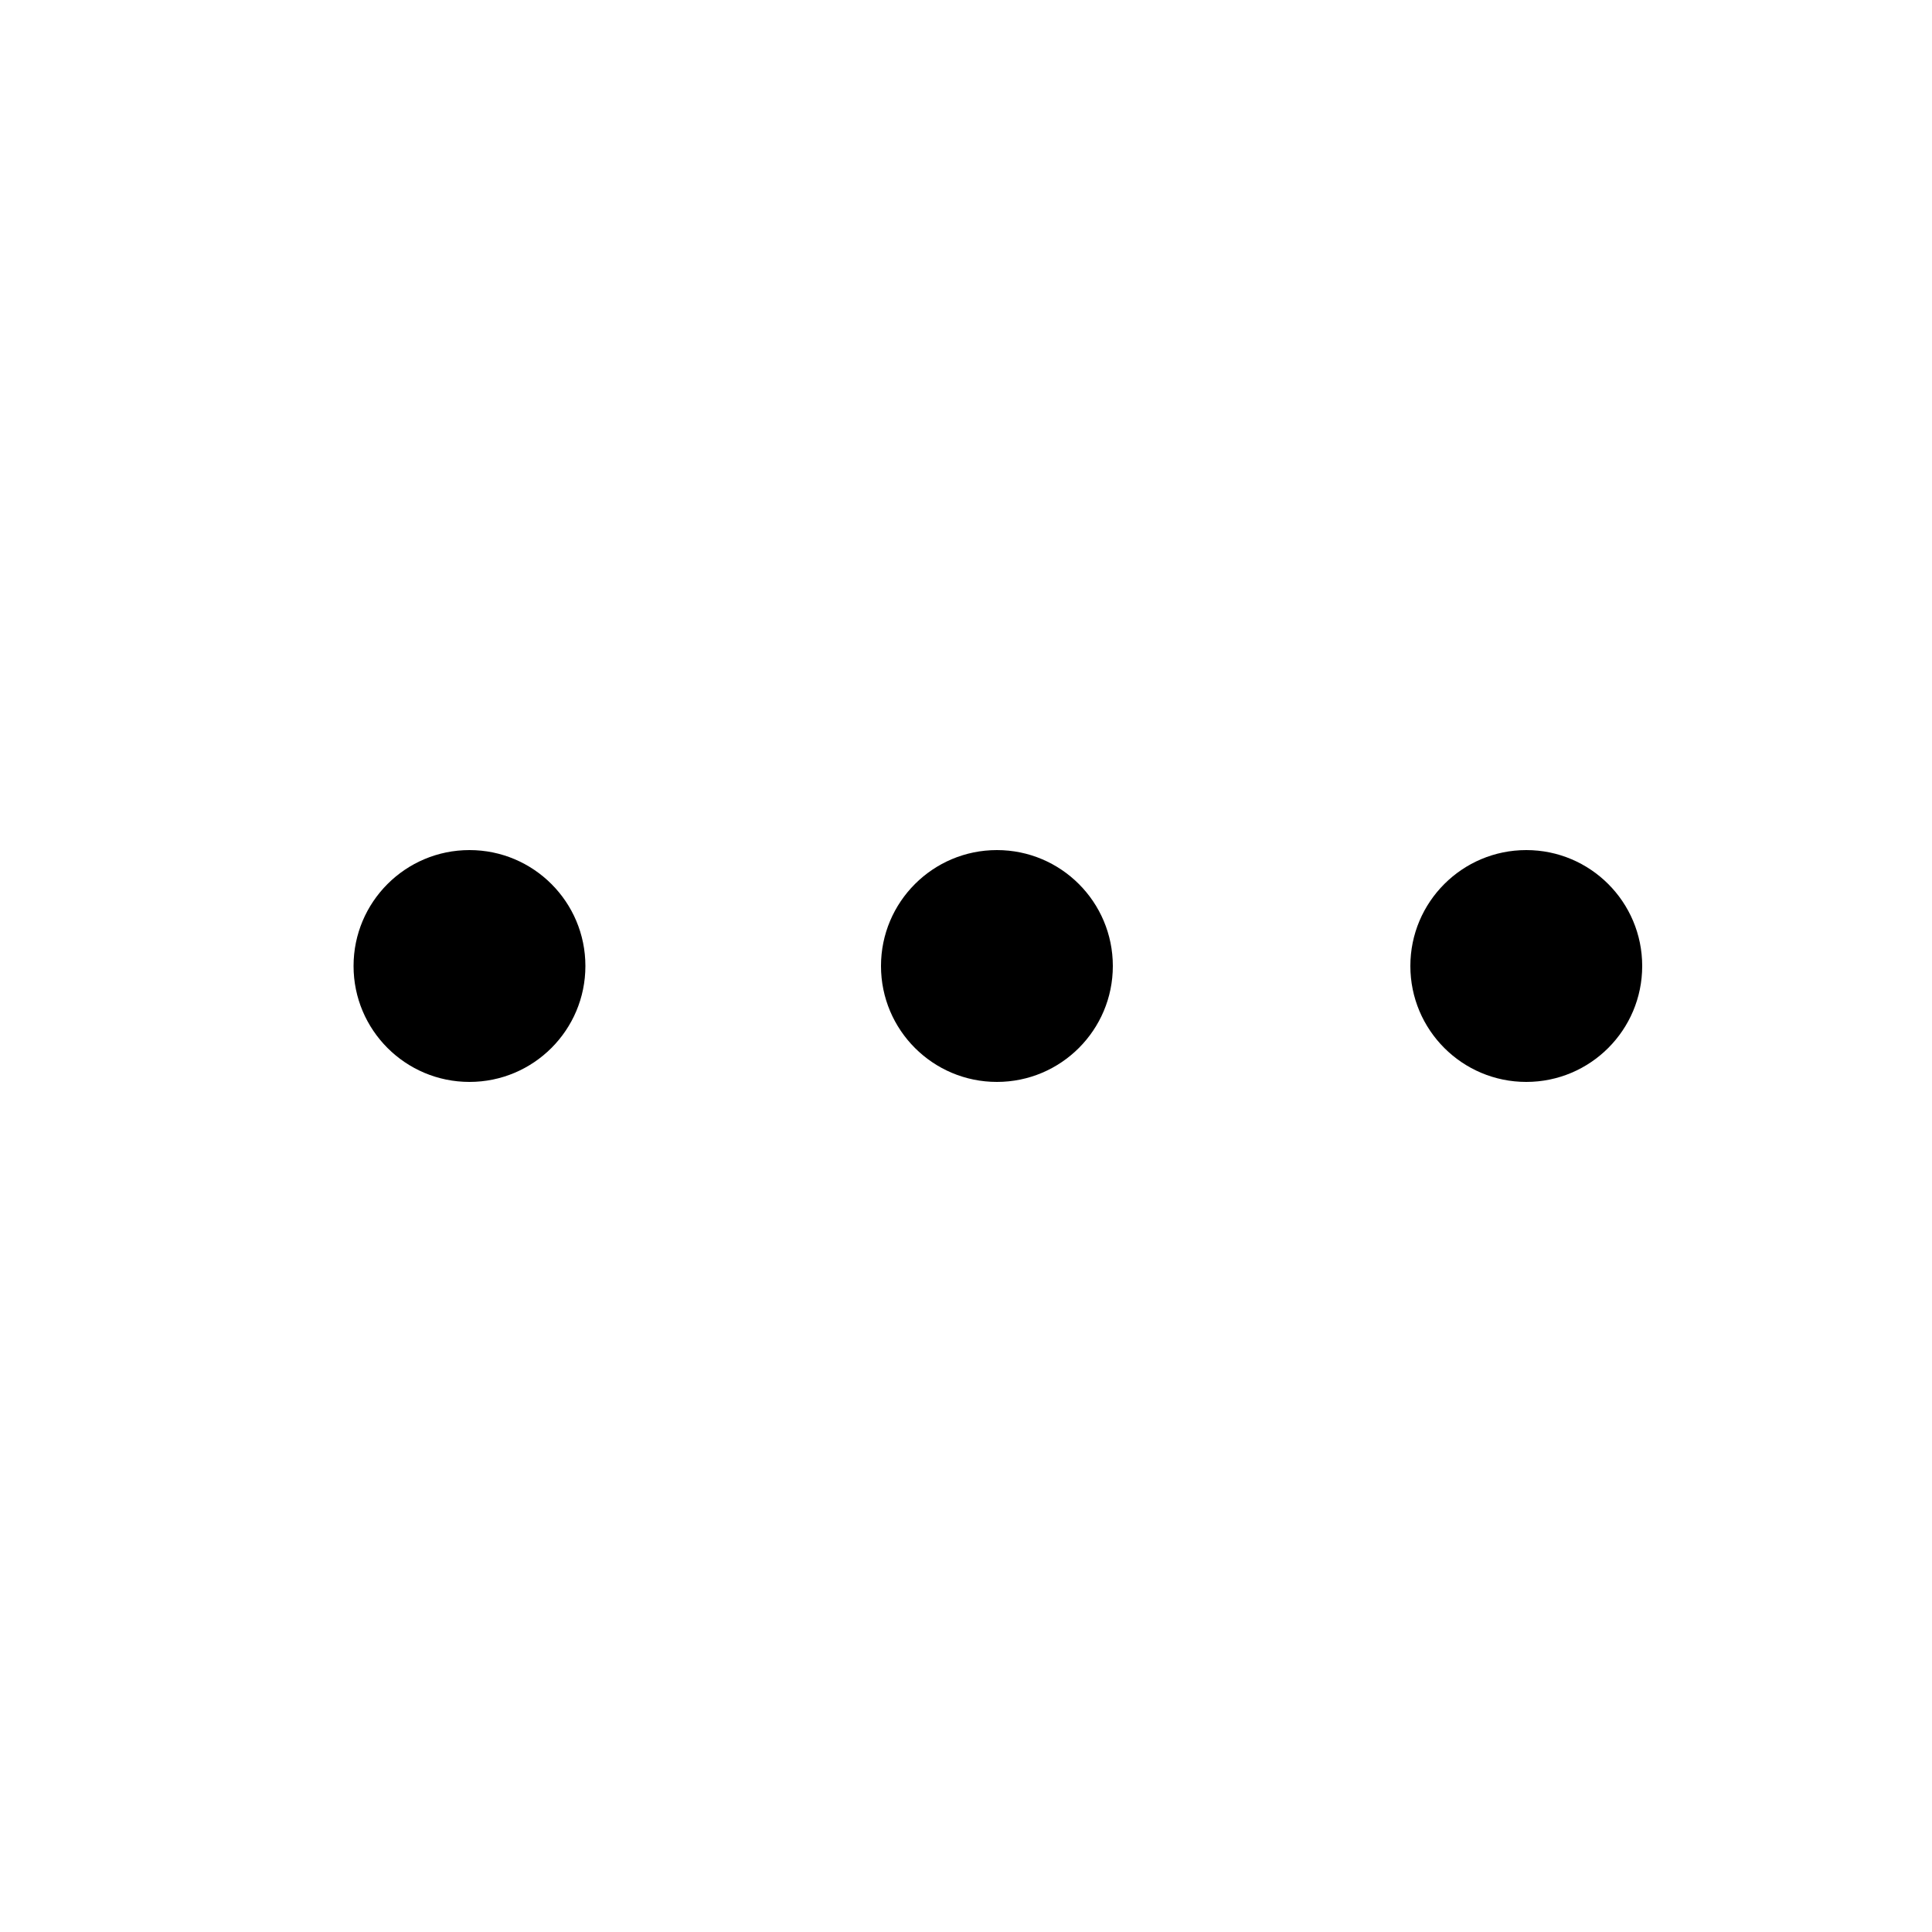
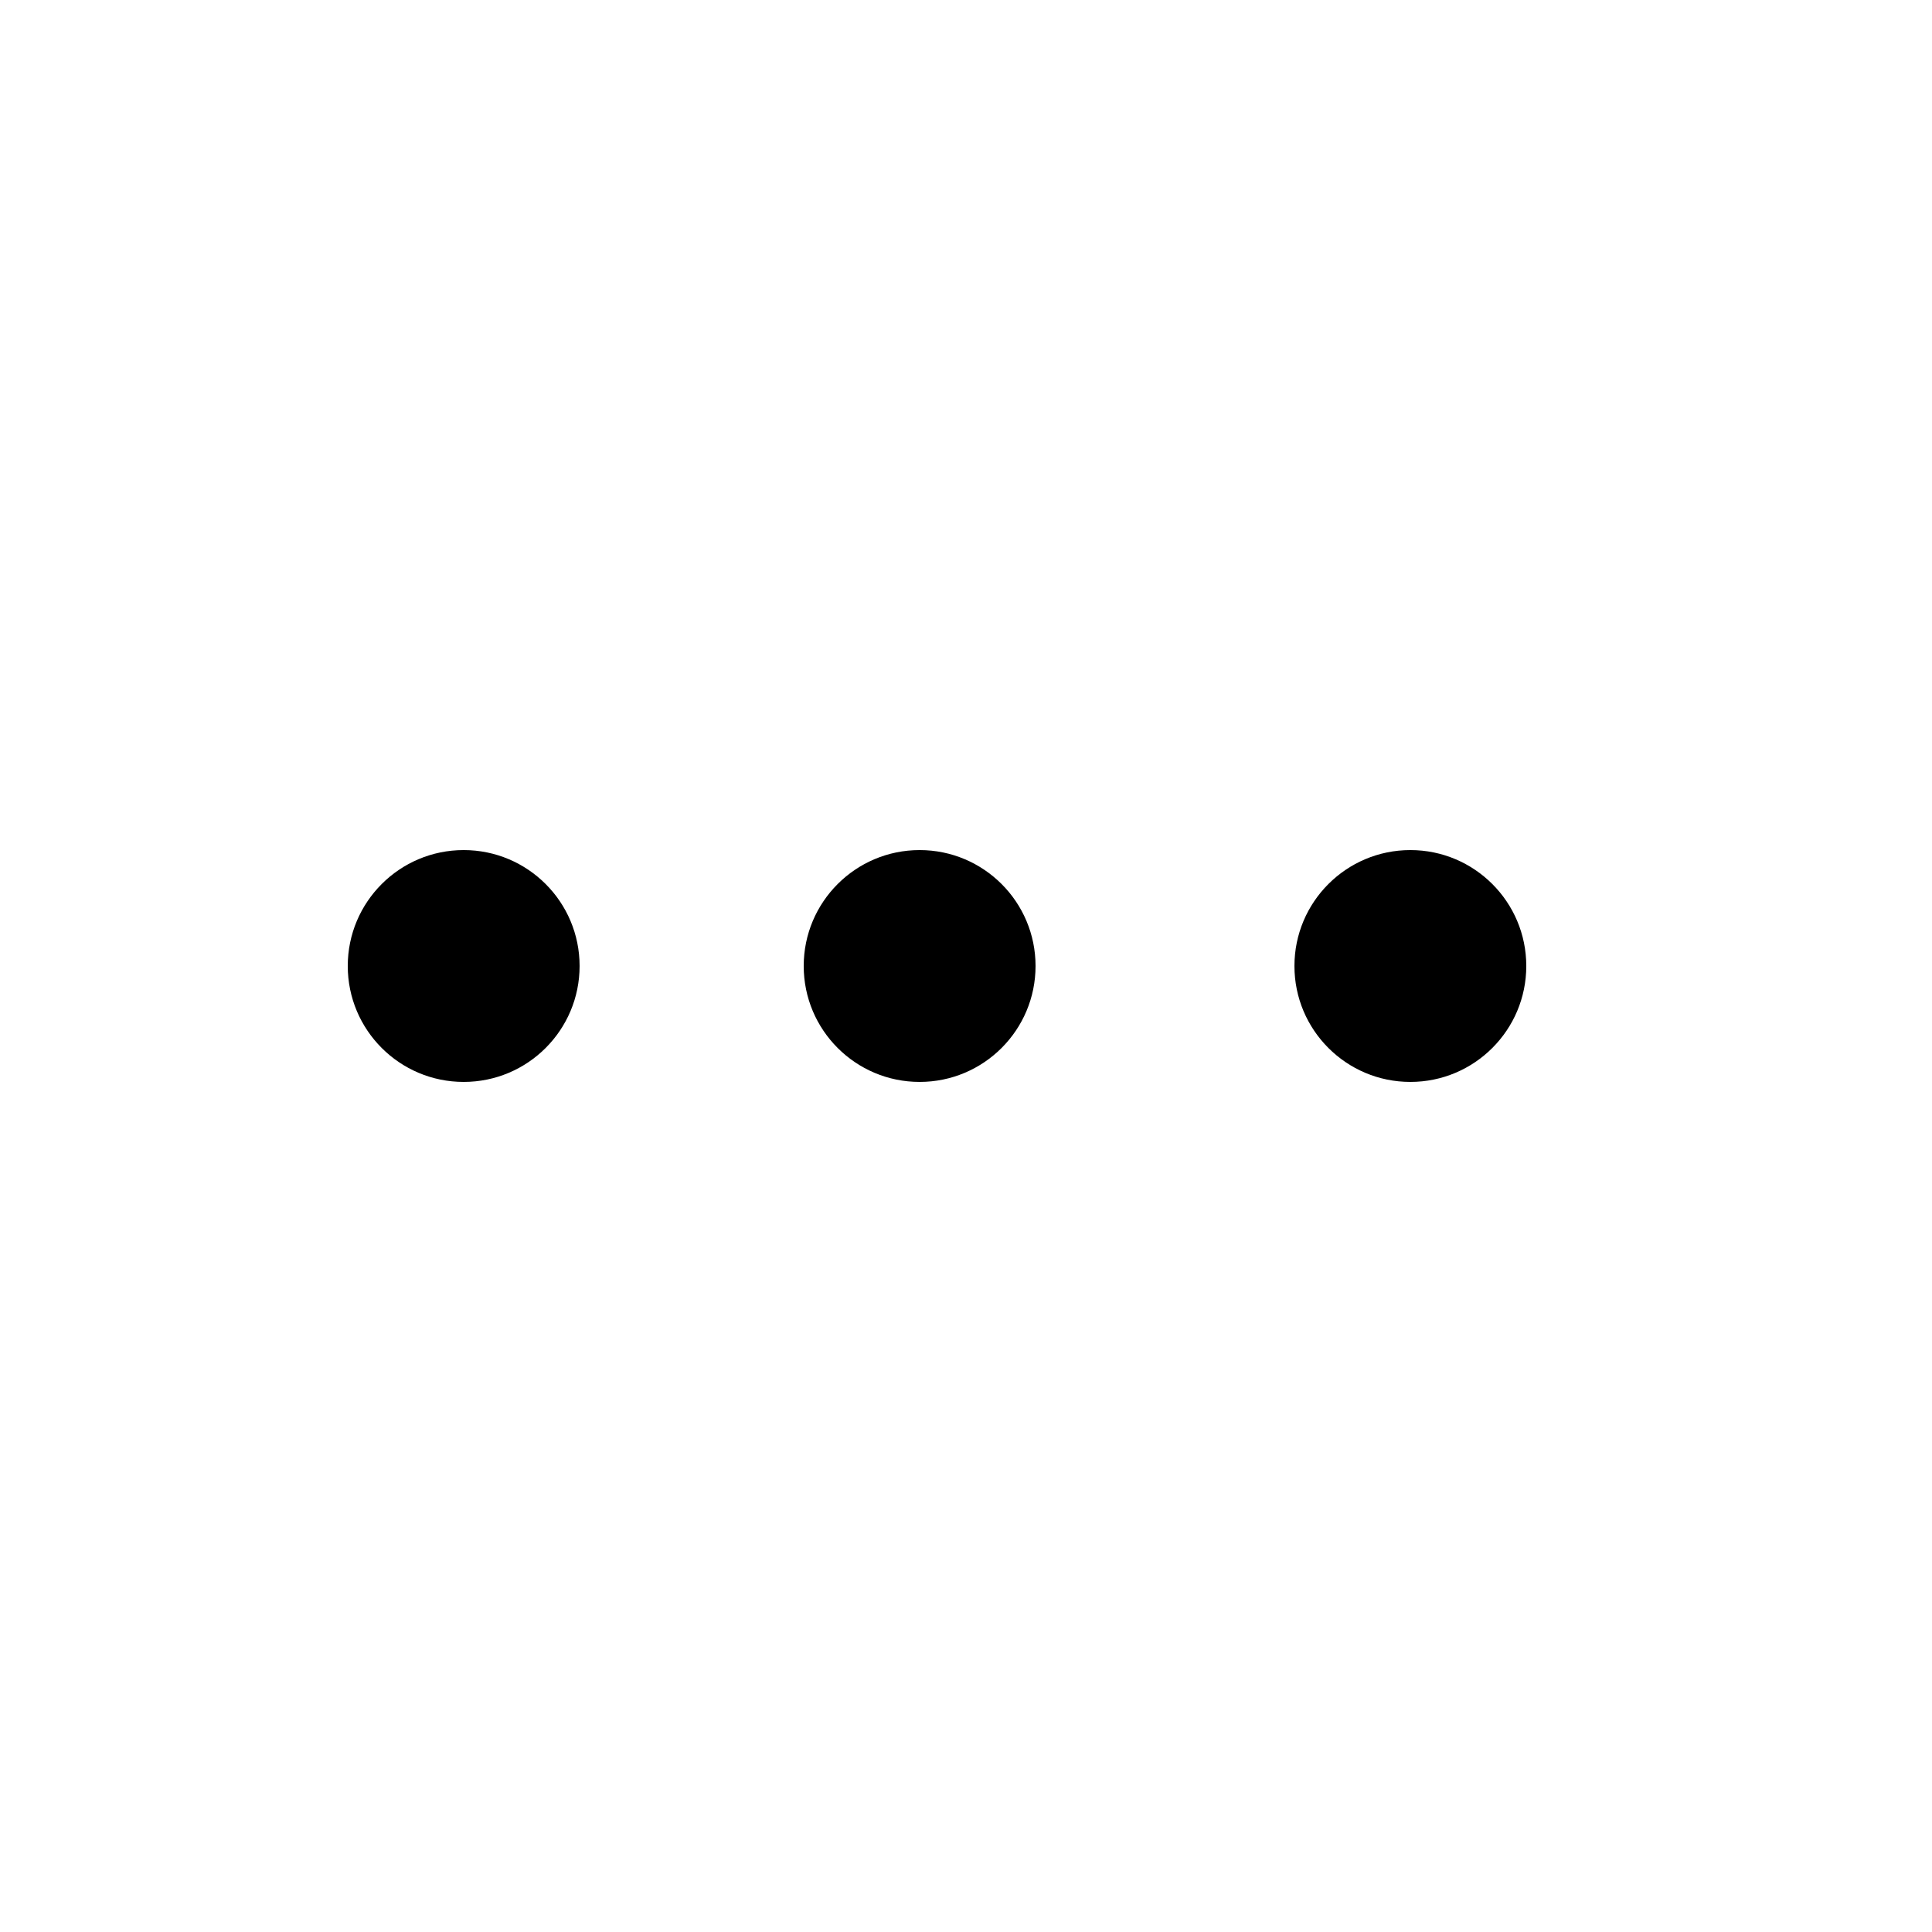
<svg xmlns="http://www.w3.org/2000/svg" version="1.1" id="L4" x="0px" y="0px" viewBox="0 0 100 100" enable-background="new 0 0 0 0" xml:space="preserve">
-   <circle fill="#000" stroke="none" cx="24.3" cy="50" r="6">
+   <circle fill="#000" stroke="none" cx="24" cy="50" r="6">
    <animate attributeName="opacity" dur="1s" values="0;1;0" repeatCount="indefinite" begin="0.1" />
  </circle>
-   <circle fill="#000" stroke="none" cx="51.6" cy="50" r="6">
+   <circle fill="#000" stroke="none" cx="47.6" cy="50" r="6">
    <animate attributeName="opacity" dur="1s" values="0;1;0" repeatCount="indefinite" begin="0.2" />
  </circle>
-   <circle fill="#000" stroke="none" cx="79" cy="50" r="6">
+   <circle fill="#000" stroke="none" cx="73" cy="50" r="6">
    <animate attributeName="opacity" dur="1s" values="0;1;0" repeatCount="indefinite" begin="0.3" />
  </circle>
</svg>
